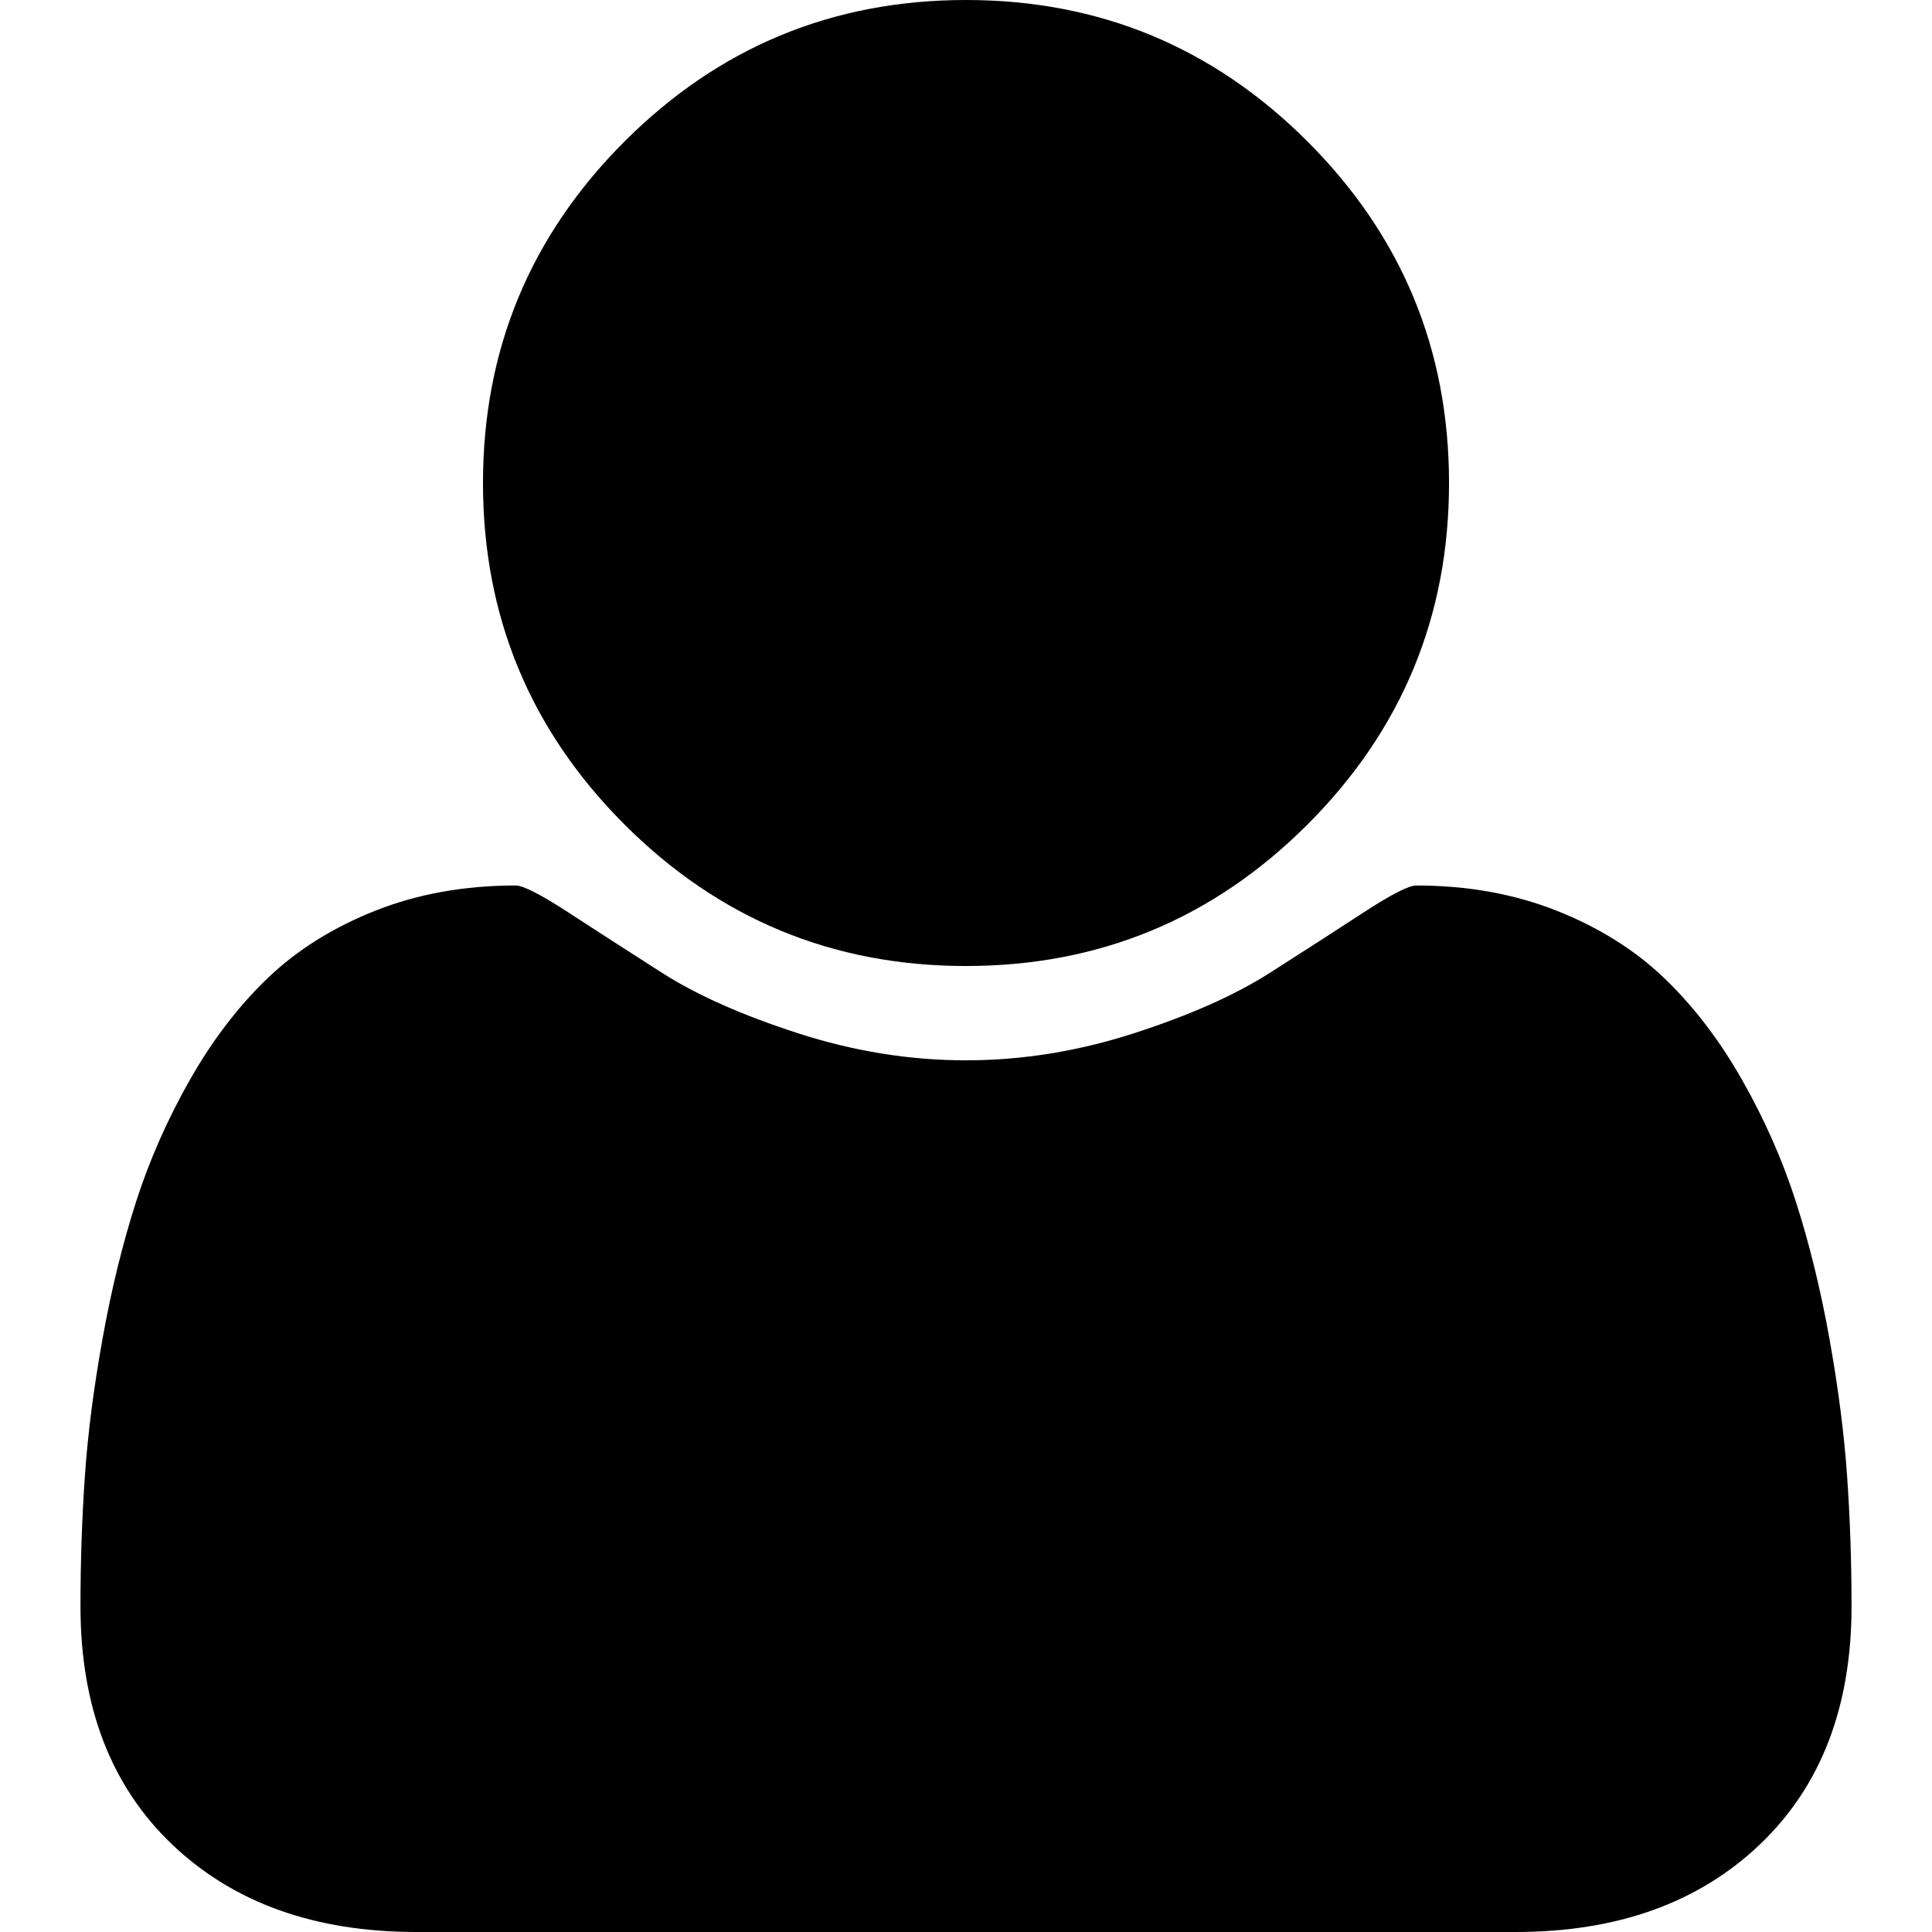
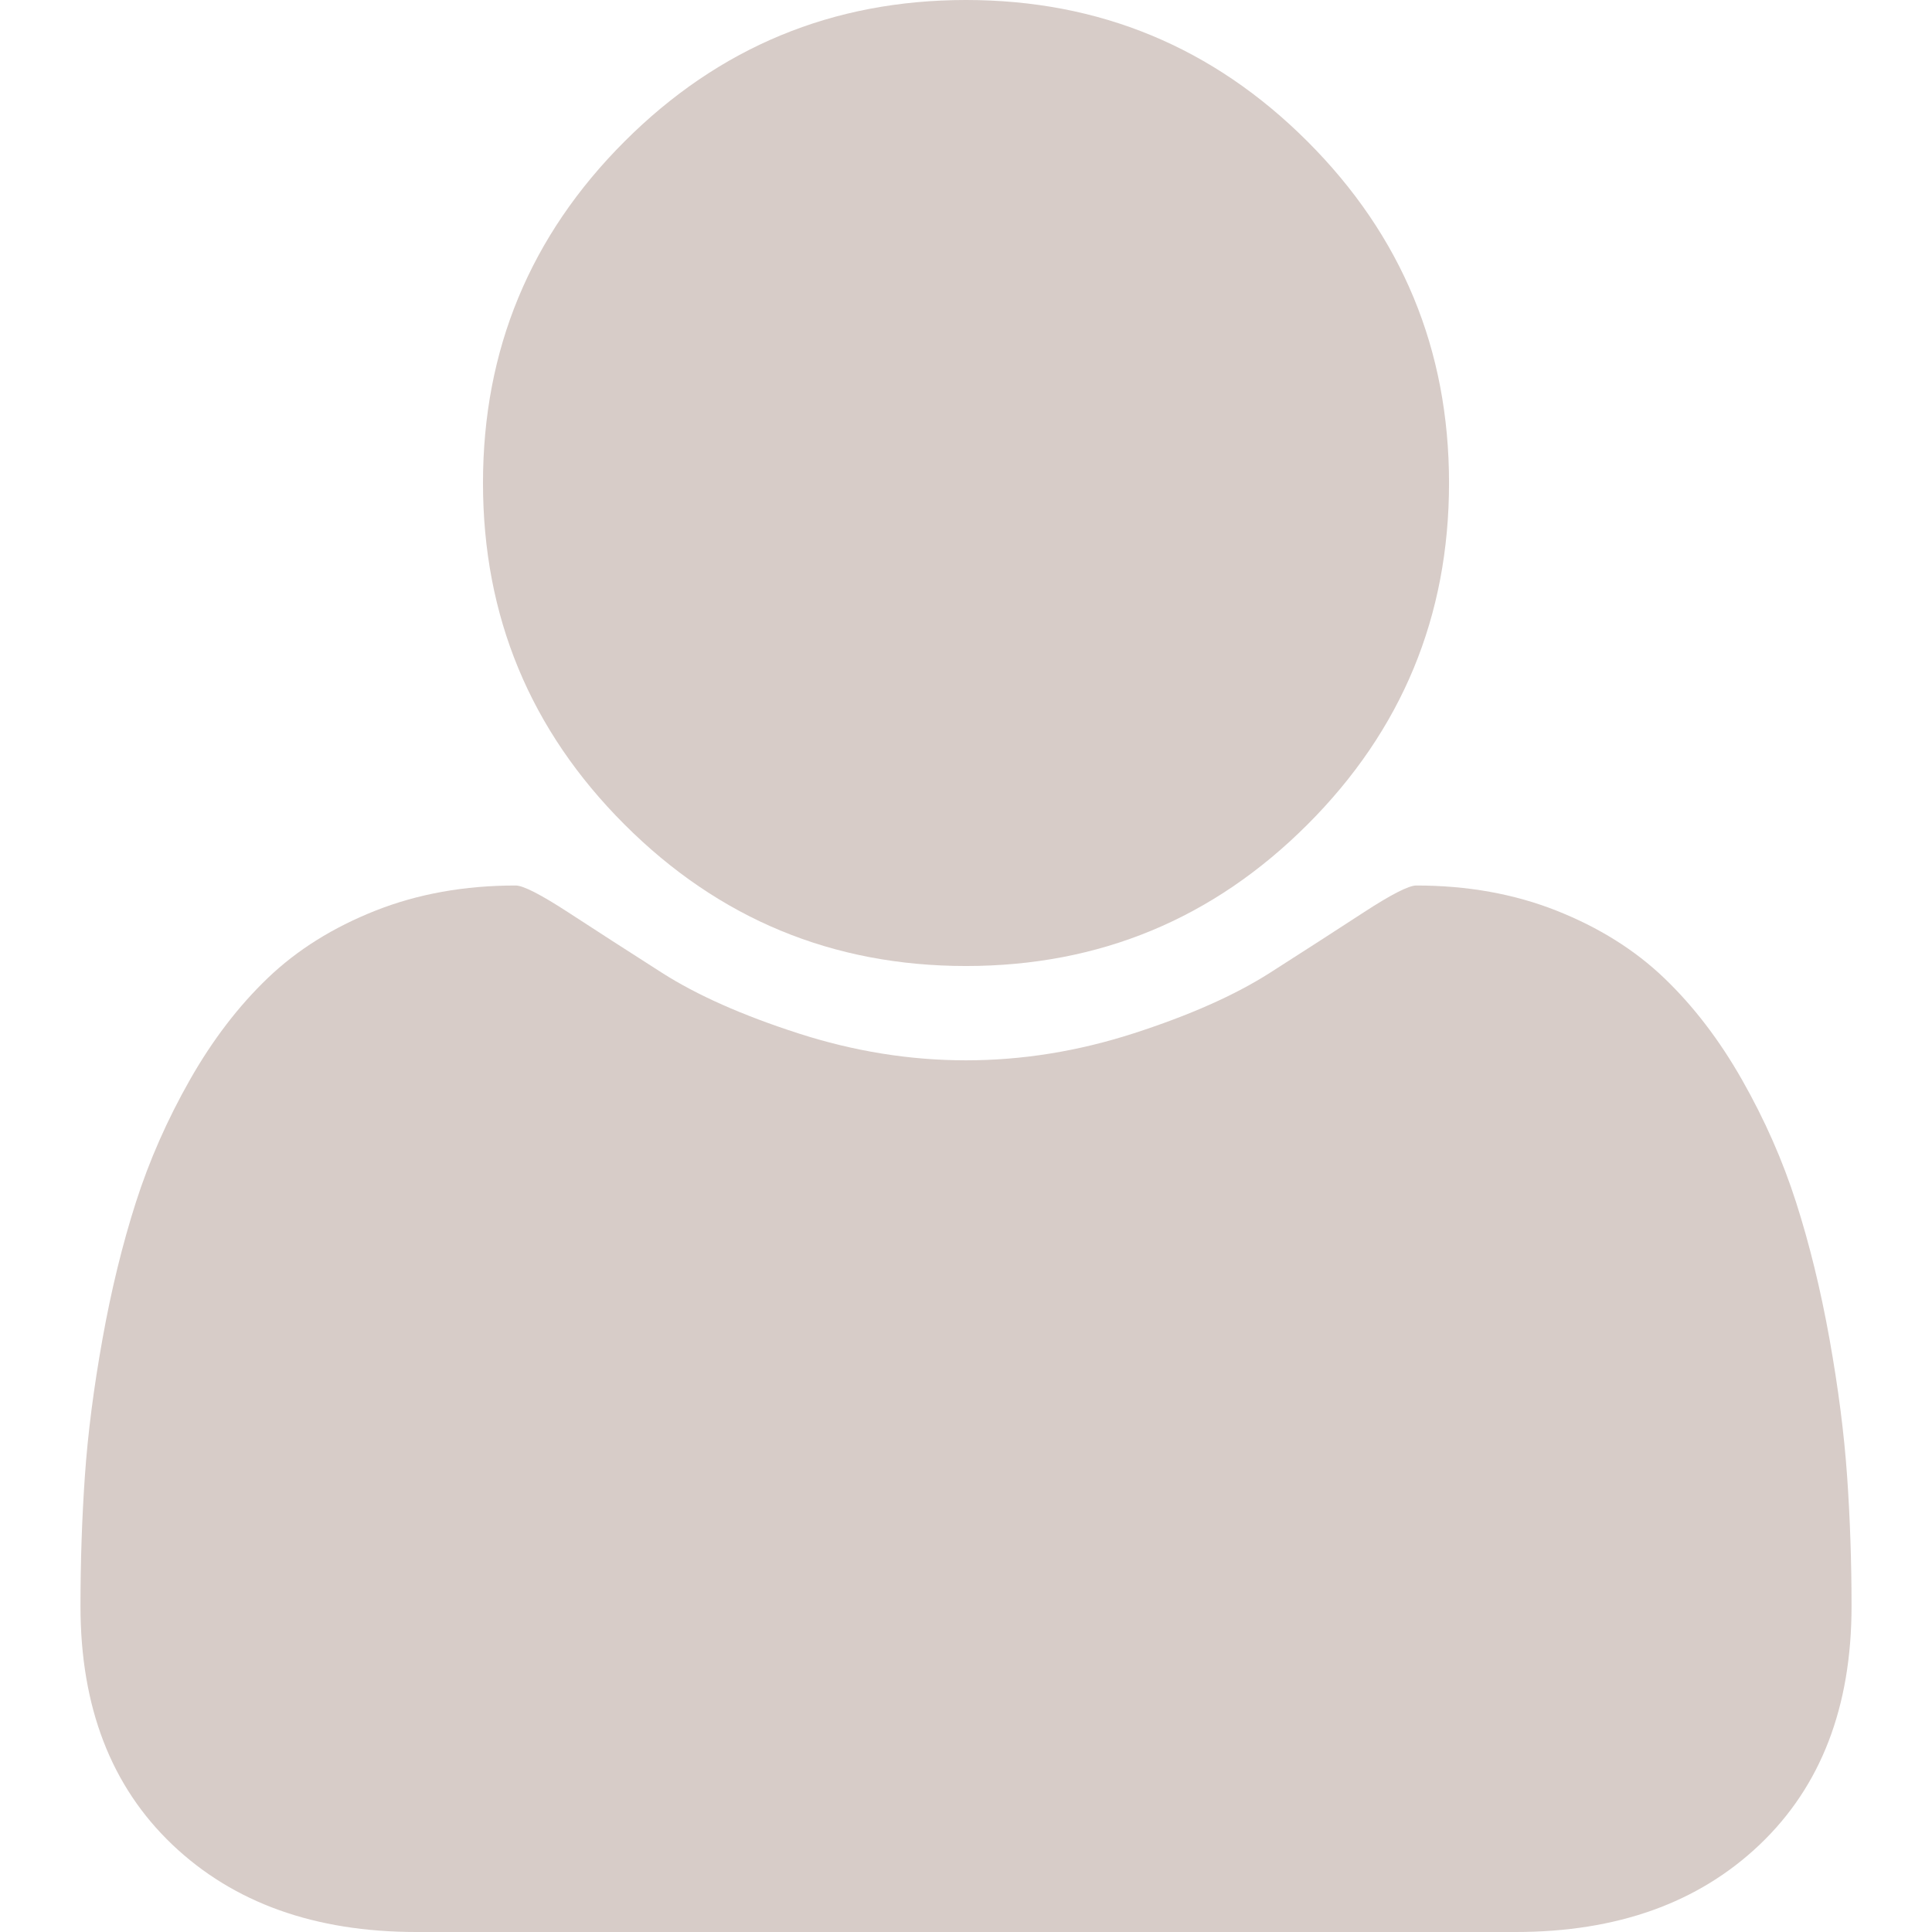
<svg xmlns="http://www.w3.org/2000/svg" version="1.1" id="Capa_1" x="0px" y="0px" width="438.529px" height="438.529px" viewBox="0 0 438.529 438.529" style="enable-background:new 0 0 438.529 438.529;" xml:space="preserve">
  <g>
    <g>
-       <path d="M219.265,219.267c30.271,0,56.108-10.71,77.518-32.121c21.412-21.411,32.12-47.248,32.12-77.515    c0-30.262-10.708-56.1-32.12-77.516C275.366,10.705,249.528,0,219.265,0S163.16,10.705,141.75,32.115    c-21.414,21.416-32.121,47.253-32.121,77.516c0,30.267,10.707,56.104,32.121,77.515    C163.166,208.557,189.001,219.267,219.265,219.267z" />
-       <path d="M419.258,335.036c-0.668-9.609-2.002-19.985-3.997-31.121c-1.999-11.136-4.524-21.457-7.57-30.978    c-3.046-9.514-7.139-18.794-12.278-27.836c-5.137-9.041-11.037-16.748-17.703-23.127c-6.666-6.377-14.801-11.465-24.406-15.271    c-9.617-3.805-20.229-5.711-31.84-5.711c-1.711,0-5.709,2.046-11.991,6.139c-6.276,4.093-13.367,8.662-21.266,13.708    c-7.898,5.037-18.182,9.609-30.834,13.695c-12.658,4.093-25.361,6.14-38.118,6.14c-12.752,0-25.456-2.047-38.112-6.14    c-12.655-4.086-22.936-8.658-30.835-13.695c-7.898-5.046-14.987-9.614-21.267-13.708c-6.283-4.093-10.278-6.139-11.991-6.139    c-11.61,0-22.222,1.906-31.833,5.711c-9.613,3.806-17.749,8.898-24.412,15.271c-6.661,6.379-12.562,14.086-17.699,23.127    c-5.137,9.042-9.229,18.326-12.275,27.836c-3.045,9.521-5.568,19.842-7.566,30.978c-2,11.136-3.332,21.505-3.999,31.121    c-0.666,9.616-0.998,19.466-0.998,29.554c0,22.836,6.949,40.875,20.842,54.104c13.896,13.224,32.36,19.835,55.39,19.835h249.533    c23.028,0,41.49-6.611,55.388-19.835c13.901-13.229,20.845-31.265,20.845-54.104C420.264,354.502,419.932,344.652,419.258,335.036    z" />
+       <path d="M219.265,219.267c30.271,0,56.108-10.71,77.518-32.121c21.412-21.411,32.12-47.248,32.12-77.515    c0-30.262-10.708-56.1-32.12-77.516C275.366,10.705,249.528,0,219.265,0S163.16,10.705,141.75,32.115    c-21.414,21.416-32.121,47.253-32.121,77.516c0,30.267,10.707,56.104,32.121,77.515    C163.166,208.557,189.001,219.267,219.265,219.267z" style="fill:#d7ccc8;fill-opacity:1" />
+       <path d="M419.258,335.036c-0.668-9.609-2.002-19.985-3.997-31.121c-1.999-11.136-4.524-21.457-7.57-30.978    c-3.046-9.514-7.139-18.794-12.278-27.836c-5.137-9.041-11.037-16.748-17.703-23.127c-6.666-6.377-14.801-11.465-24.406-15.271    c-9.617-3.805-20.229-5.711-31.84-5.711c-1.711,0-5.709,2.046-11.991,6.139c-6.276,4.093-13.367,8.662-21.266,13.708    c-7.898,5.037-18.182,9.609-30.834,13.695c-12.658,4.093-25.361,6.14-38.118,6.14c-12.752,0-25.456-2.047-38.112-6.14    c-12.655-4.086-22.936-8.658-30.835-13.695c-7.898-5.046-14.987-9.614-21.267-13.708c-6.283-4.093-10.278-6.139-11.991-6.139    c-11.61,0-22.222,1.906-31.833,5.711c-9.613,3.806-17.749,8.898-24.412,15.271c-6.661,6.379-12.562,14.086-17.699,23.127    c-5.137,9.042-9.229,18.326-12.275,27.836c-3.045,9.521-5.568,19.842-7.566,30.978c-2,11.136-3.332,21.505-3.999,31.121    c-0.666,9.616-0.998,19.466-0.998,29.554c0,22.836,6.949,40.875,20.842,54.104c13.896,13.224,32.36,19.835,55.39,19.835h249.533    c23.028,0,41.49-6.611,55.388-19.835c13.901-13.229,20.845-31.265,20.845-54.104C420.264,354.502,419.932,344.652,419.258,335.036    z" style="fill:#d7ccc8;fill-opacity:1" />
    </g>
  </g>
  <g>
</g>
  <g>
</g>
  <g>
</g>
  <g>
</g>
  <g>
</g>
  <g>
</g>
  <g>
</g>
  <g>
</g>
  <g>
</g>
  <g>
</g>
  <g>
</g>
  <g>
</g>
  <g>
</g>
  <g>
</g>
  <g>
</g>
</svg>
